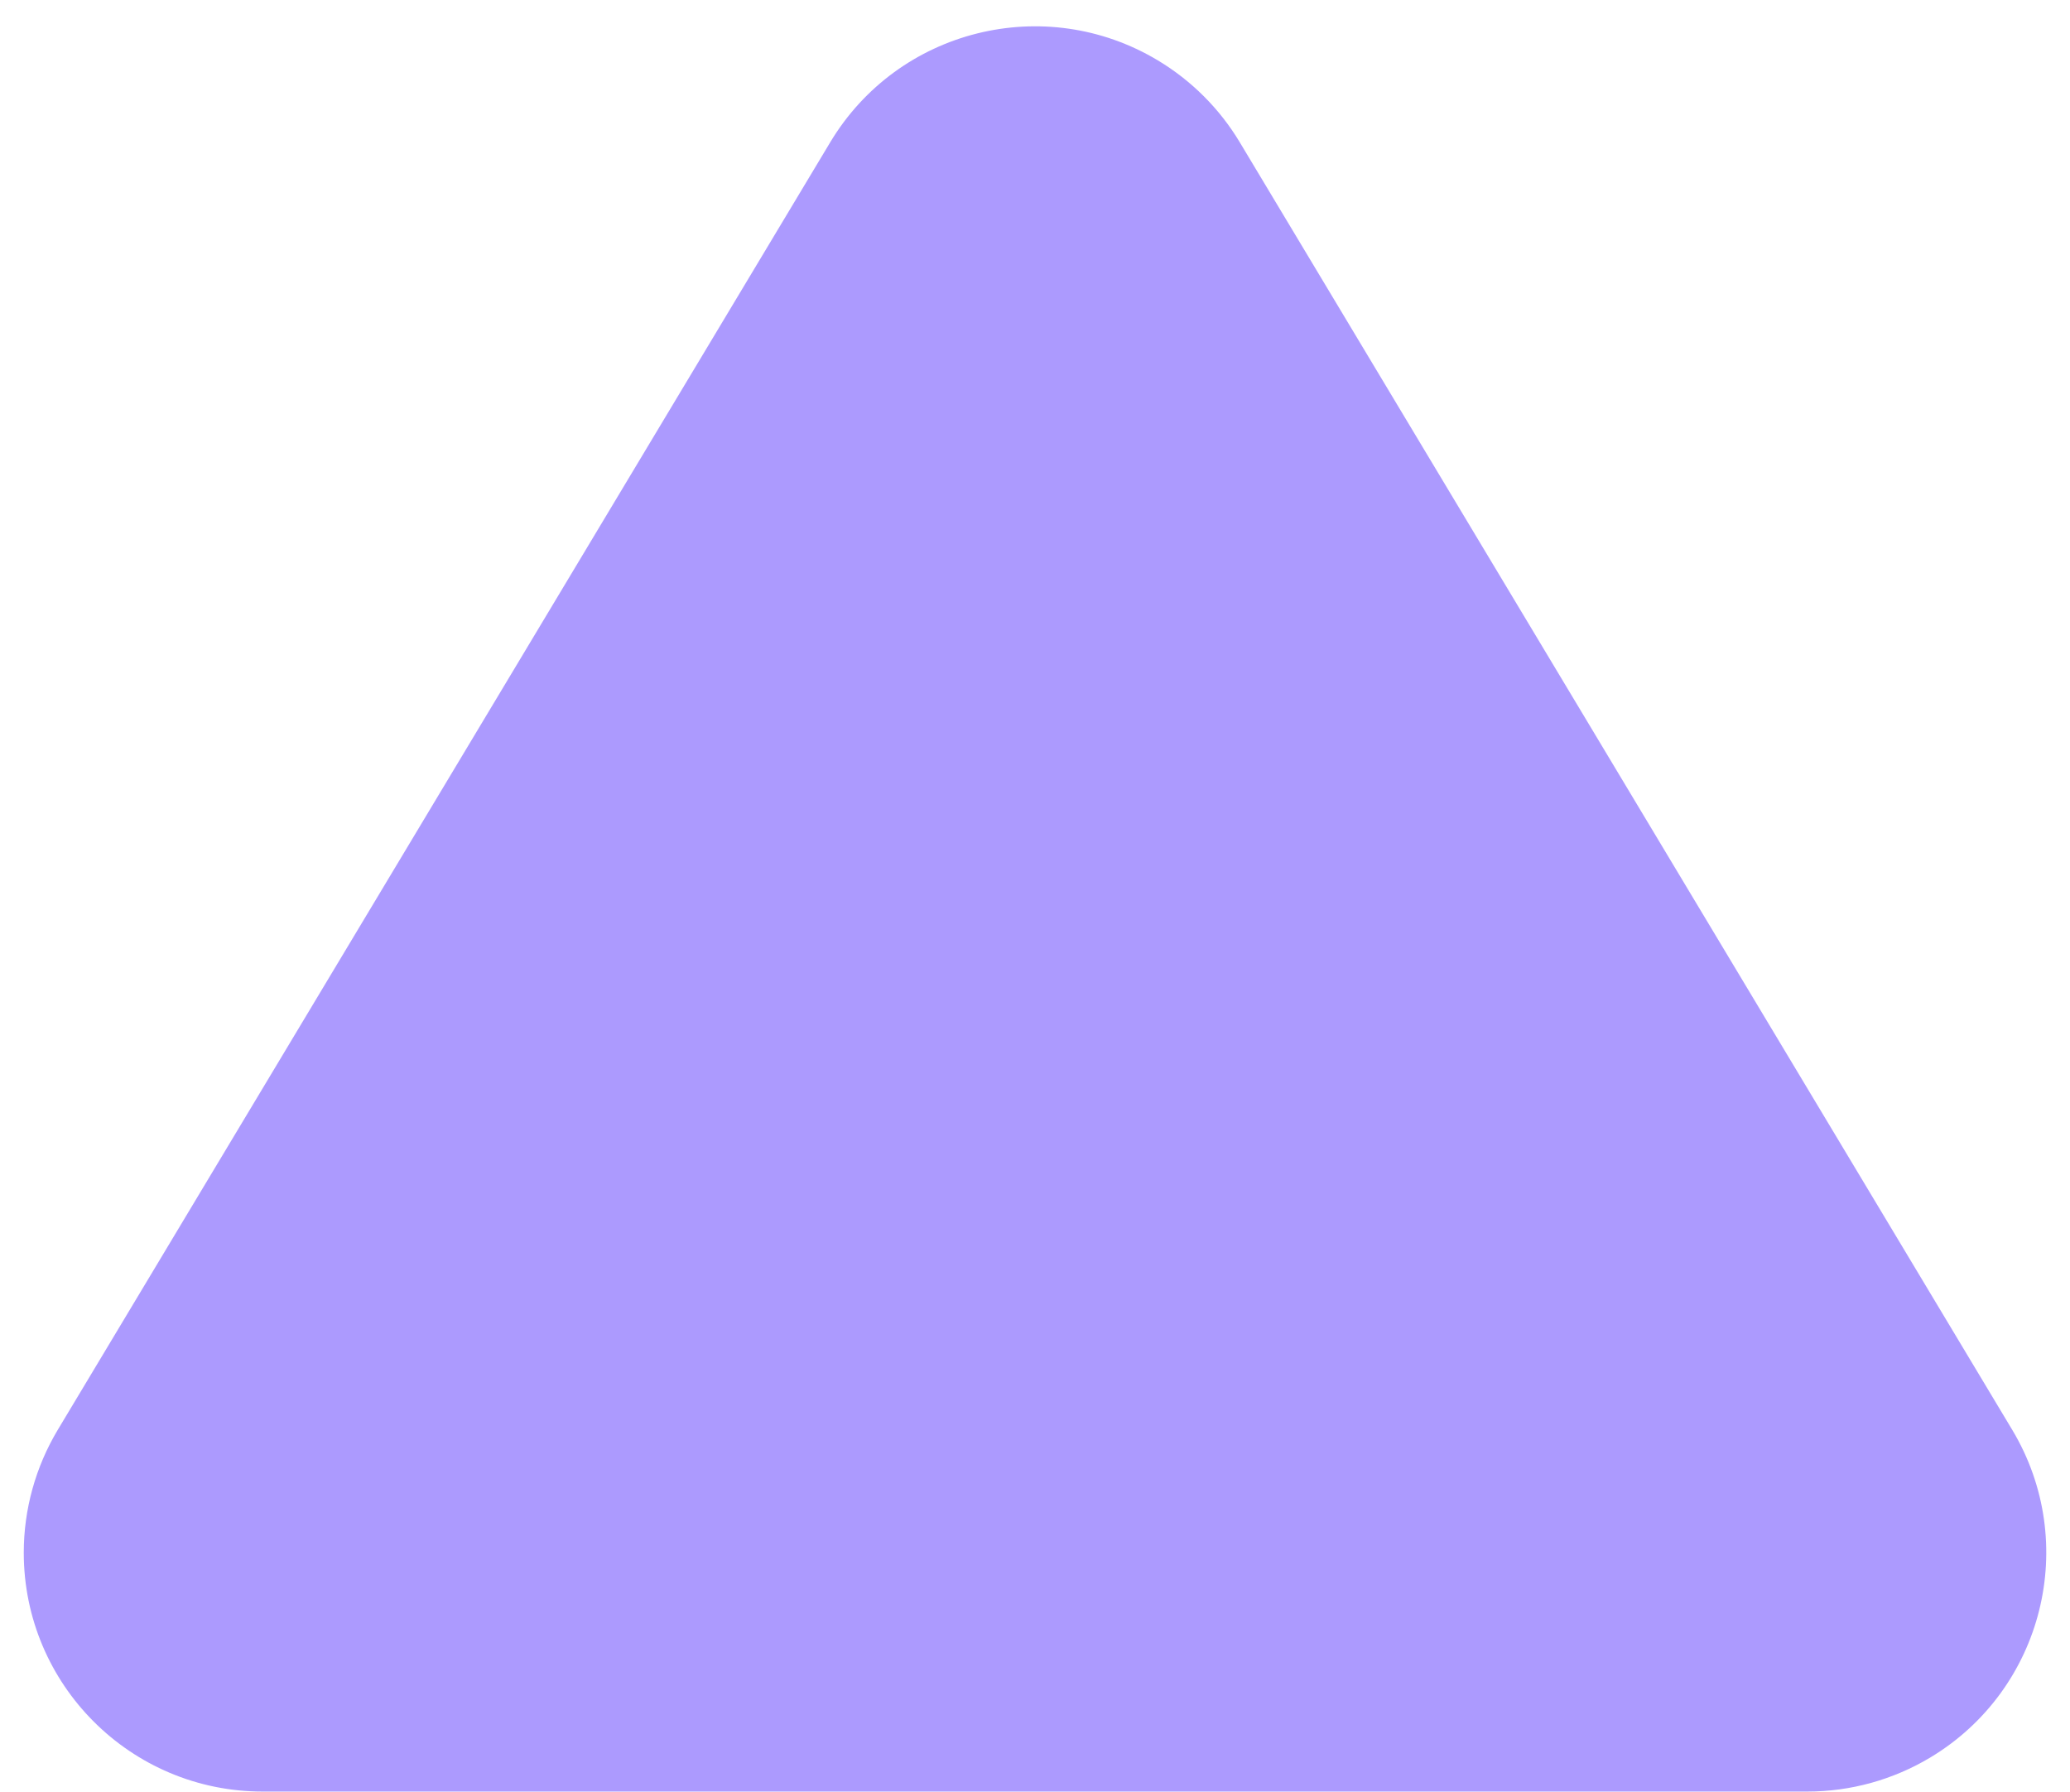
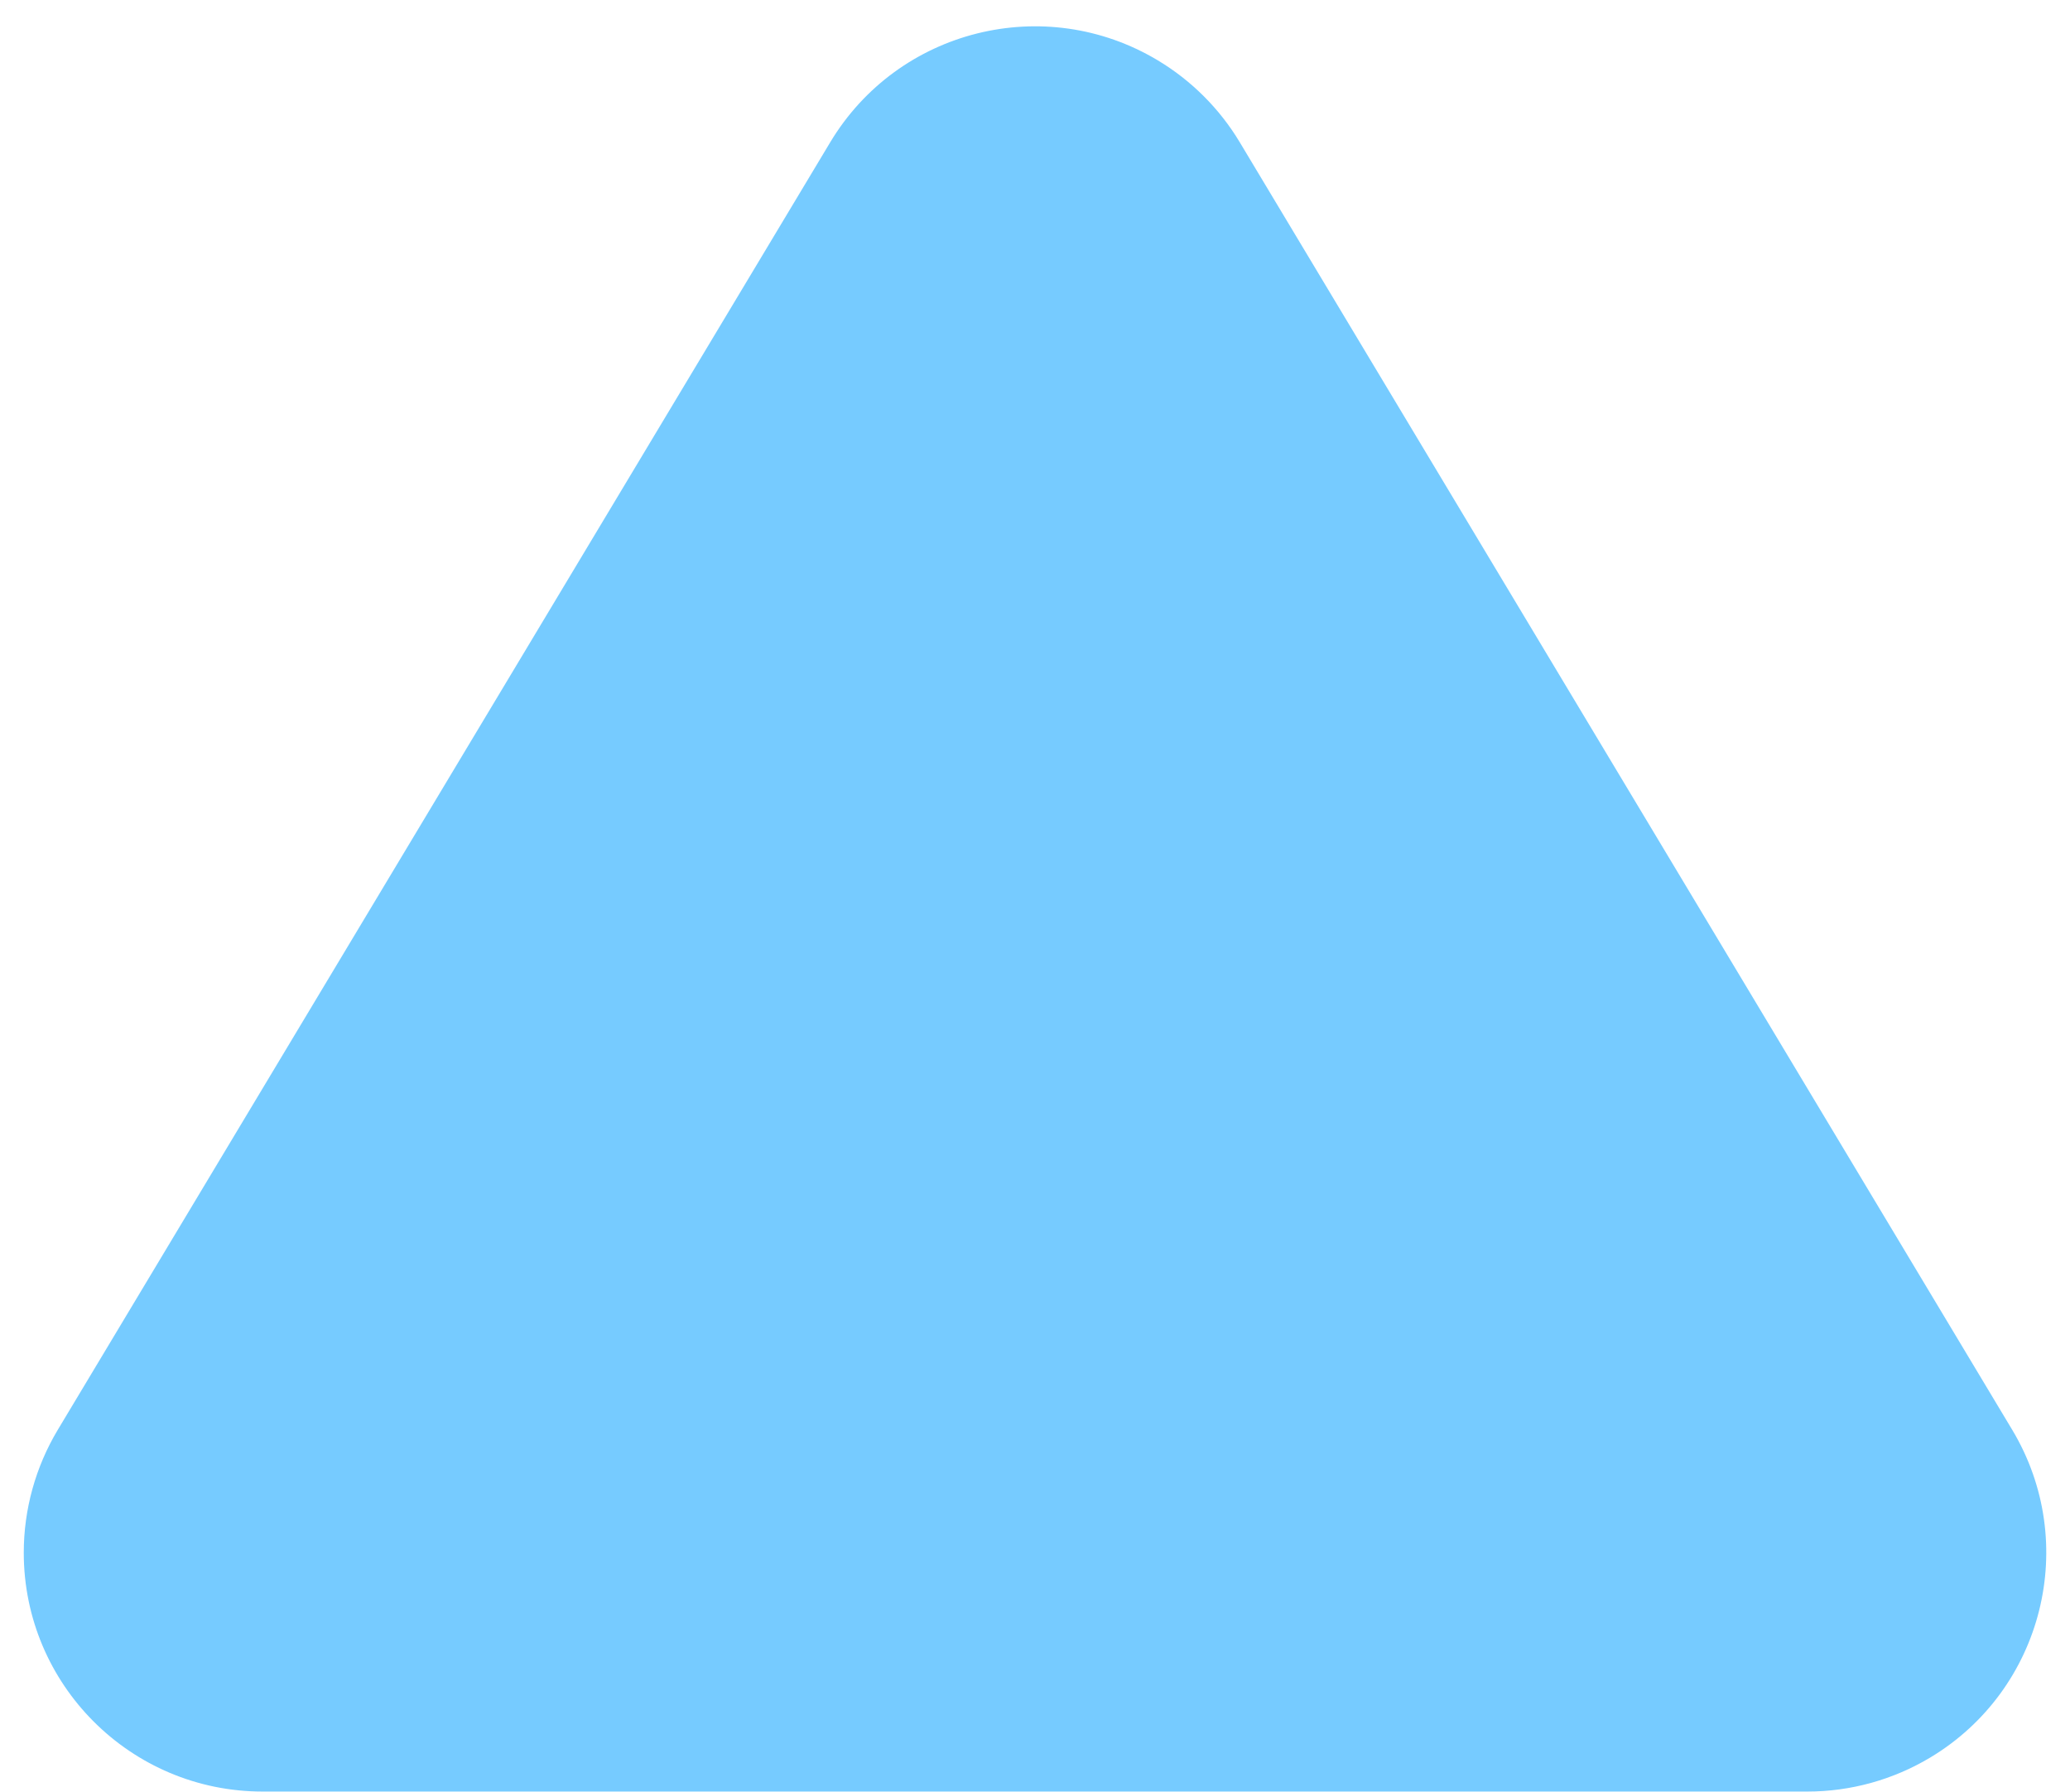
<svg xmlns="http://www.w3.org/2000/svg" width="52px" height="45px" viewBox="0 0 52 45" version="1.1">
  <g id="6.10（第二批）" stroke="none" stroke-width="1" fill="none" fill-rule="evenodd">
-     <g id="keyboard" transform="translate(-298, -1273)" fill="#AC9AFE">
+     <g id="keyboard" transform="translate(-298, -1273)" fill="#76CBFF">
      <g id="转盘" transform="translate(201, 1263)">
        <path d="M128.145,13.575 L147.548,45.913 C149.253,48.755 148.331,52.44 145.49,54.145 C144.557,54.704 143.49,55 142.403,55 L103.597,55 C100.283,55 97.597,52.314 97.597,49 C97.597,47.913 97.893,46.846 98.452,45.913 L117.855,13.575 C119.56,10.733 123.245,9.812 126.087,11.517 C126.931,12.024 127.638,12.73 128.145,13.575 Z" id="Triangle备份-4" transform="translate(123, 30) rotate(-360) translate(-123, -30) " />
      </g>
    </g>
  </g>
</svg>
